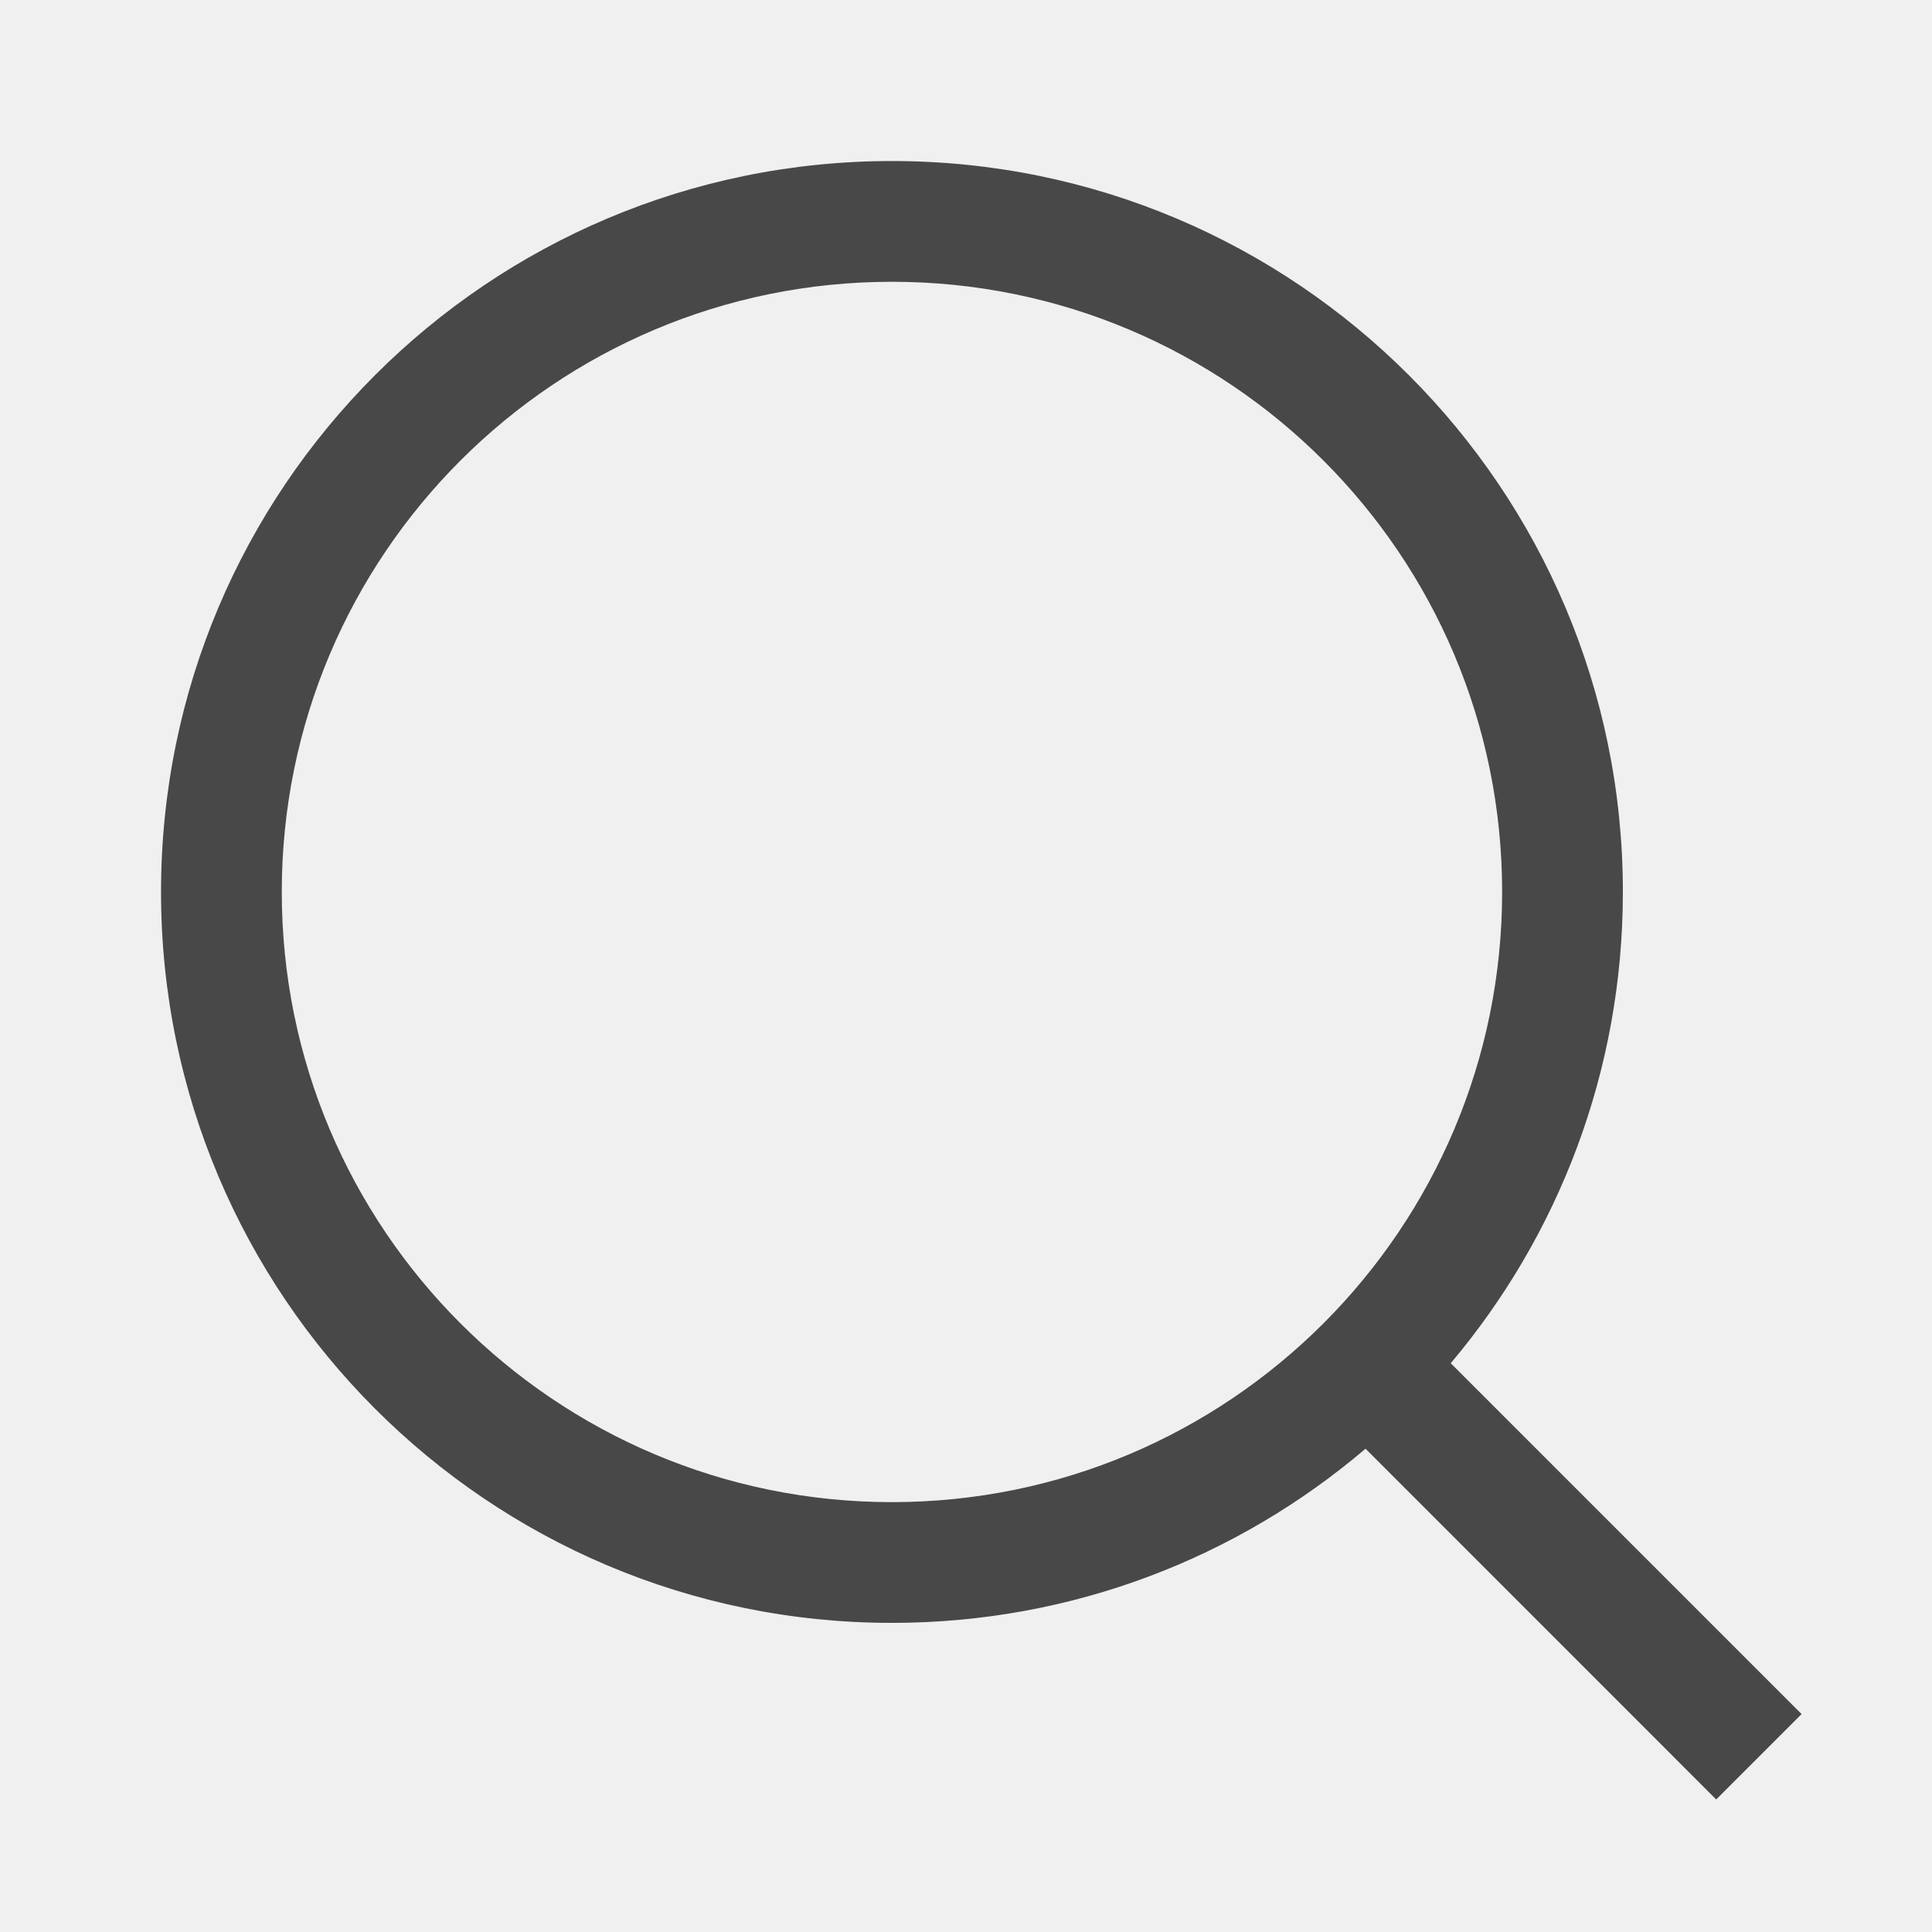
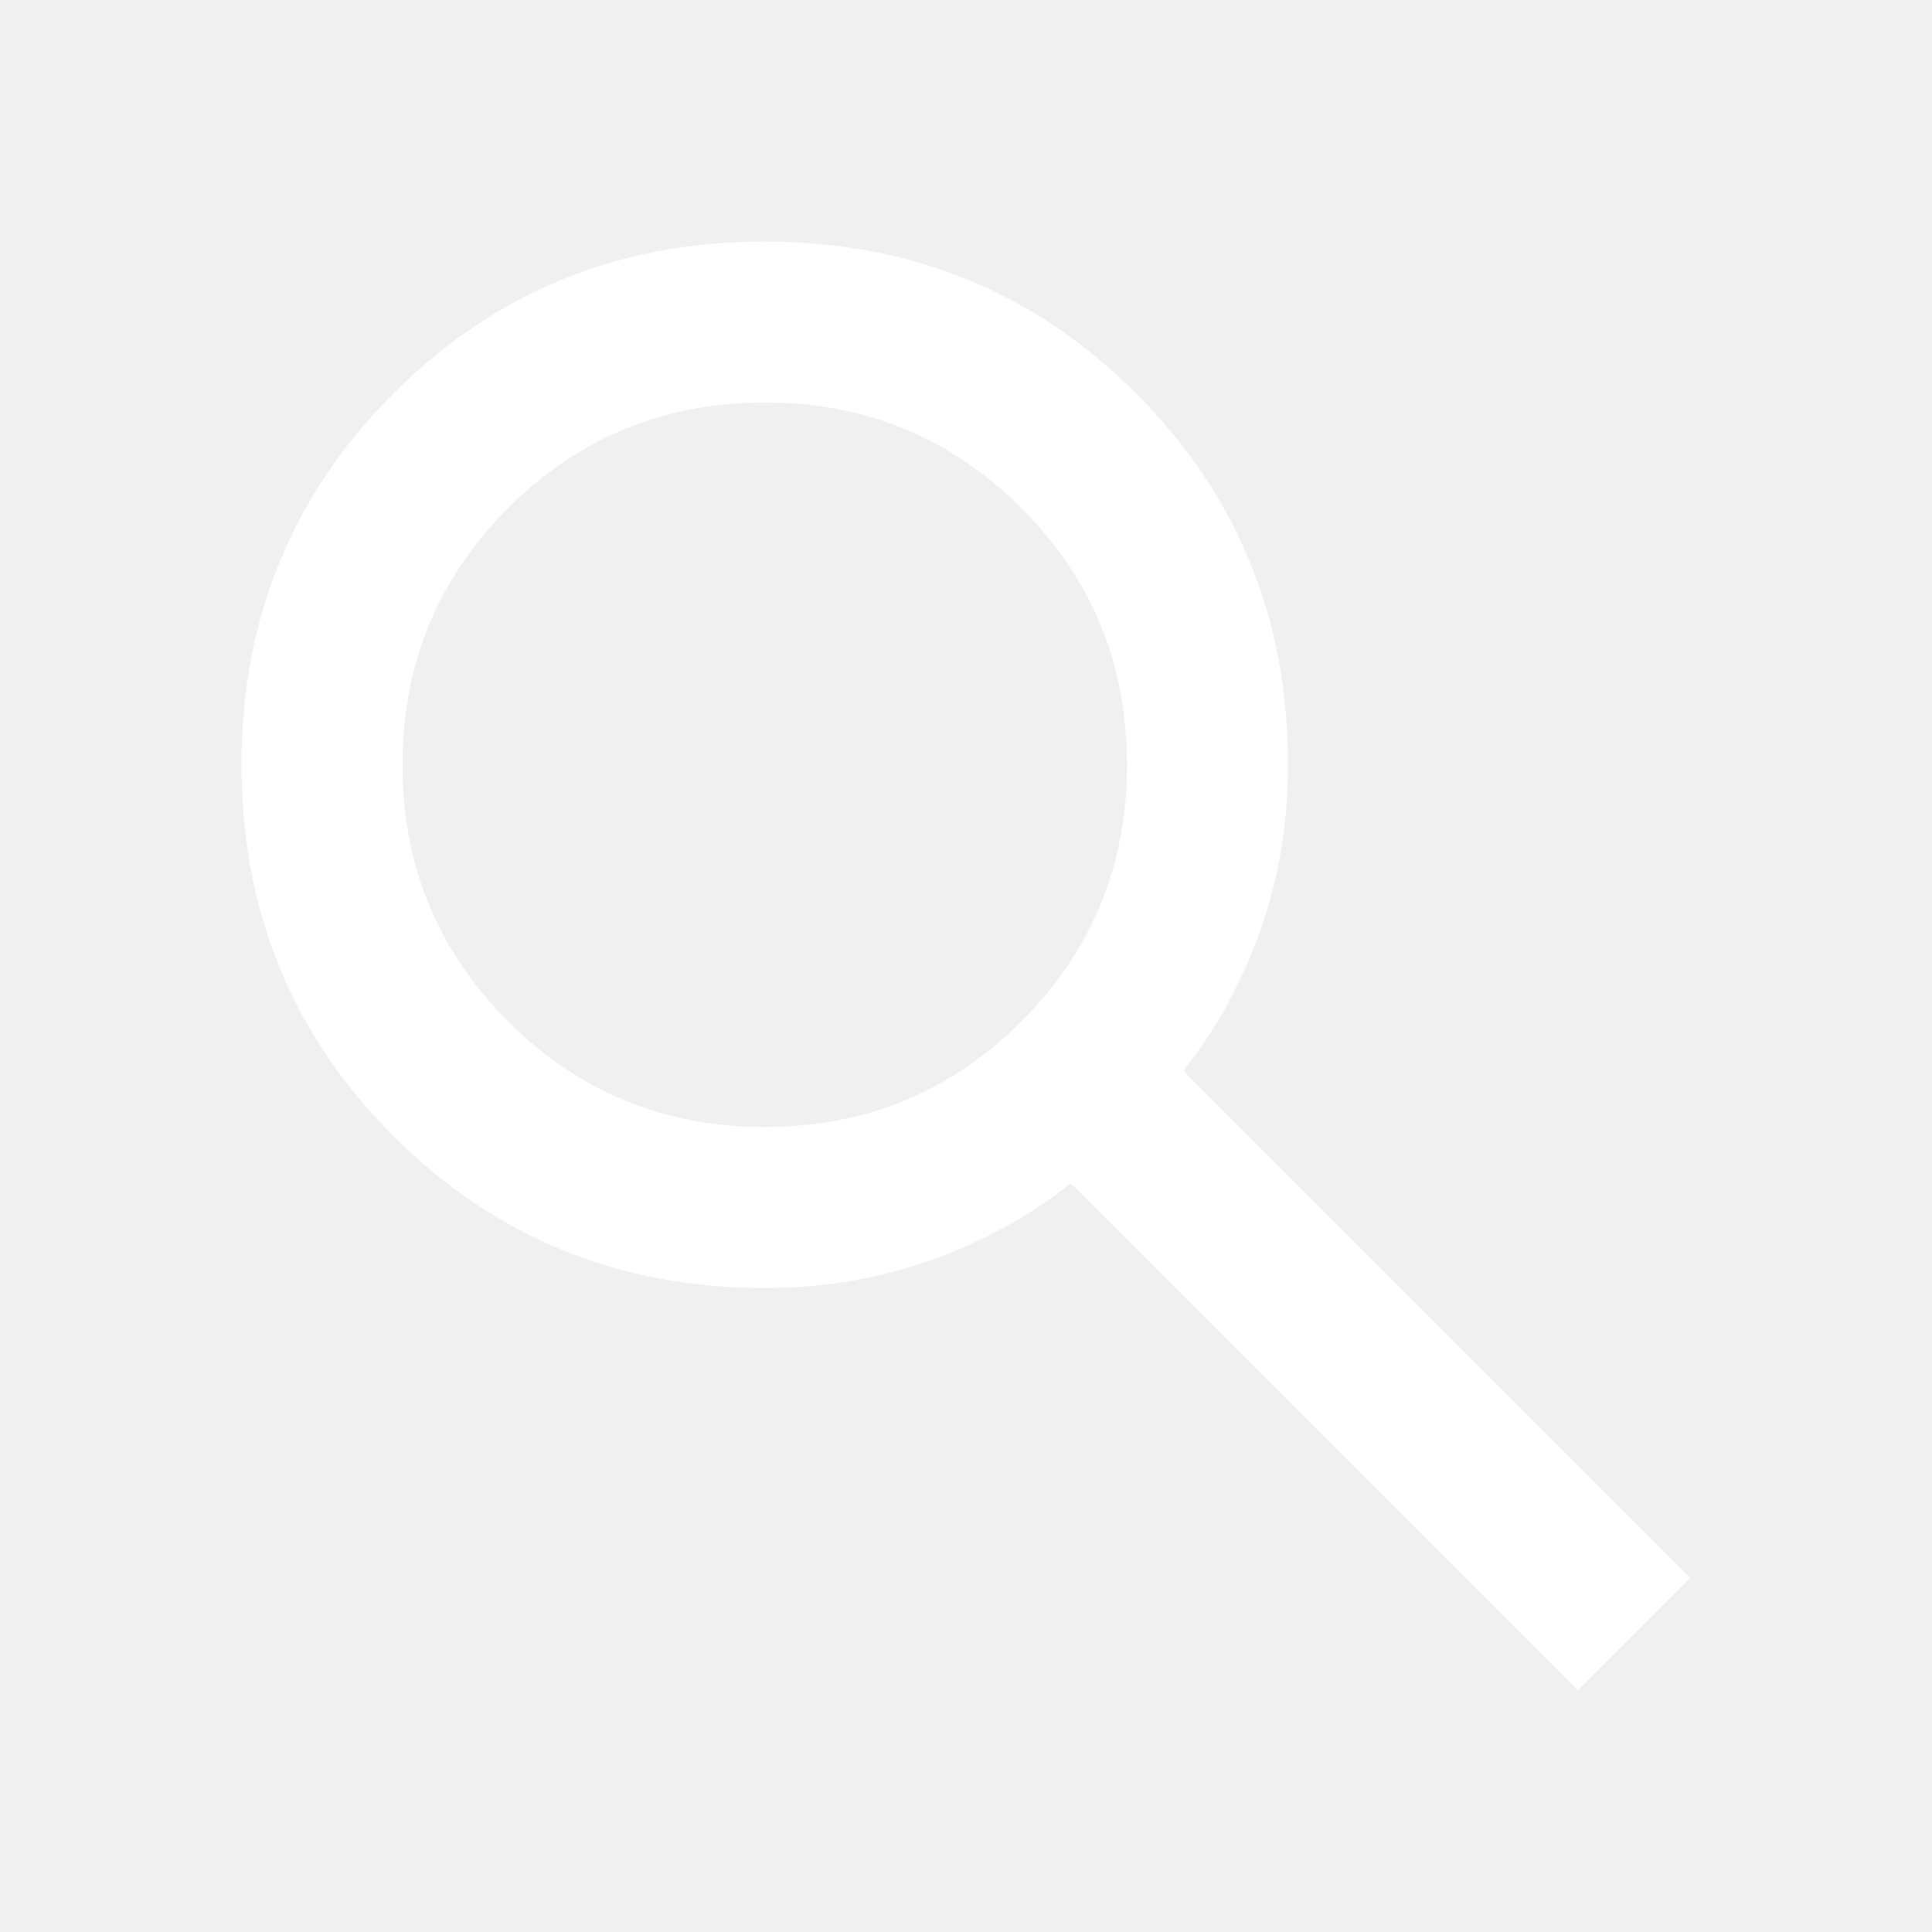
- <svg xmlns="http://www.w3.org/2000/svg" width="20" height="20" viewBox="0 0 20 20" fill="none">
-   <path fill-rule="evenodd" clip-rule="evenodd" d="M14.136 14.997C12.815 16.122 11.104 16.8 9.233 16.8C5.054 16.8 1.667 13.412 1.667 9.233C1.667 5.054 5.054 1.667 9.233 1.667C13.412 1.667 16.8 5.054 16.8 9.233C16.8 11.092 16.13 12.794 15.018 14.112L18.65 17.744L17.766 18.628L14.136 14.997ZM15.55 9.233C15.55 12.722 12.722 15.55 9.233 15.55C5.745 15.55 2.917 12.722 2.917 9.233C2.917 5.745 5.745 2.917 9.233 2.917C12.722 2.917 15.55 5.745 15.55 9.233Z" fill="black" fill-opacity="0.7" />
+ <svg xmlns="http://www.w3.org/2000/svg" width="24" height="24" viewBox="0 0 24 24" fill="none">
+   <g id="icon/Search">
+     <path id="Vector" d="M19.6 21L13.3 14.7C12.8 15.1 12.225 15.417 11.575 15.65C10.925 15.883 10.233 16 9.5 16C7.683 16 6.146 15.371 4.888 14.113C3.629 12.854 3 11.317 3 9.5C3 7.683 3.629 6.146 4.888 4.887C6.146 3.629 7.683 3 9.5 3C11.317 3 12.854 3.629 14.113 4.887C15.371 6.146 16 7.683 16 9.5C16 10.233 15.883 10.925 15.65 11.575C15.417 12.225 15.1 12.8 14.7 13.3L21 19.6L19.6 21ZM9.5 14C10.75 14 11.813 13.563 12.688 12.688C13.563 11.813 14 10.75 14 9.5C14 8.25 13.563 7.187 12.688 6.312C11.813 5.437 10.75 5 9.5 5C8.25 5 7.187 5.437 6.312 6.312C5.437 7.187 5 8.25 5 9.5C5 10.75 5.437 11.813 6.312 12.688C7.187 13.563 8.25 14 9.5 14Z" fill="white" />
+   </g>
</svg>
